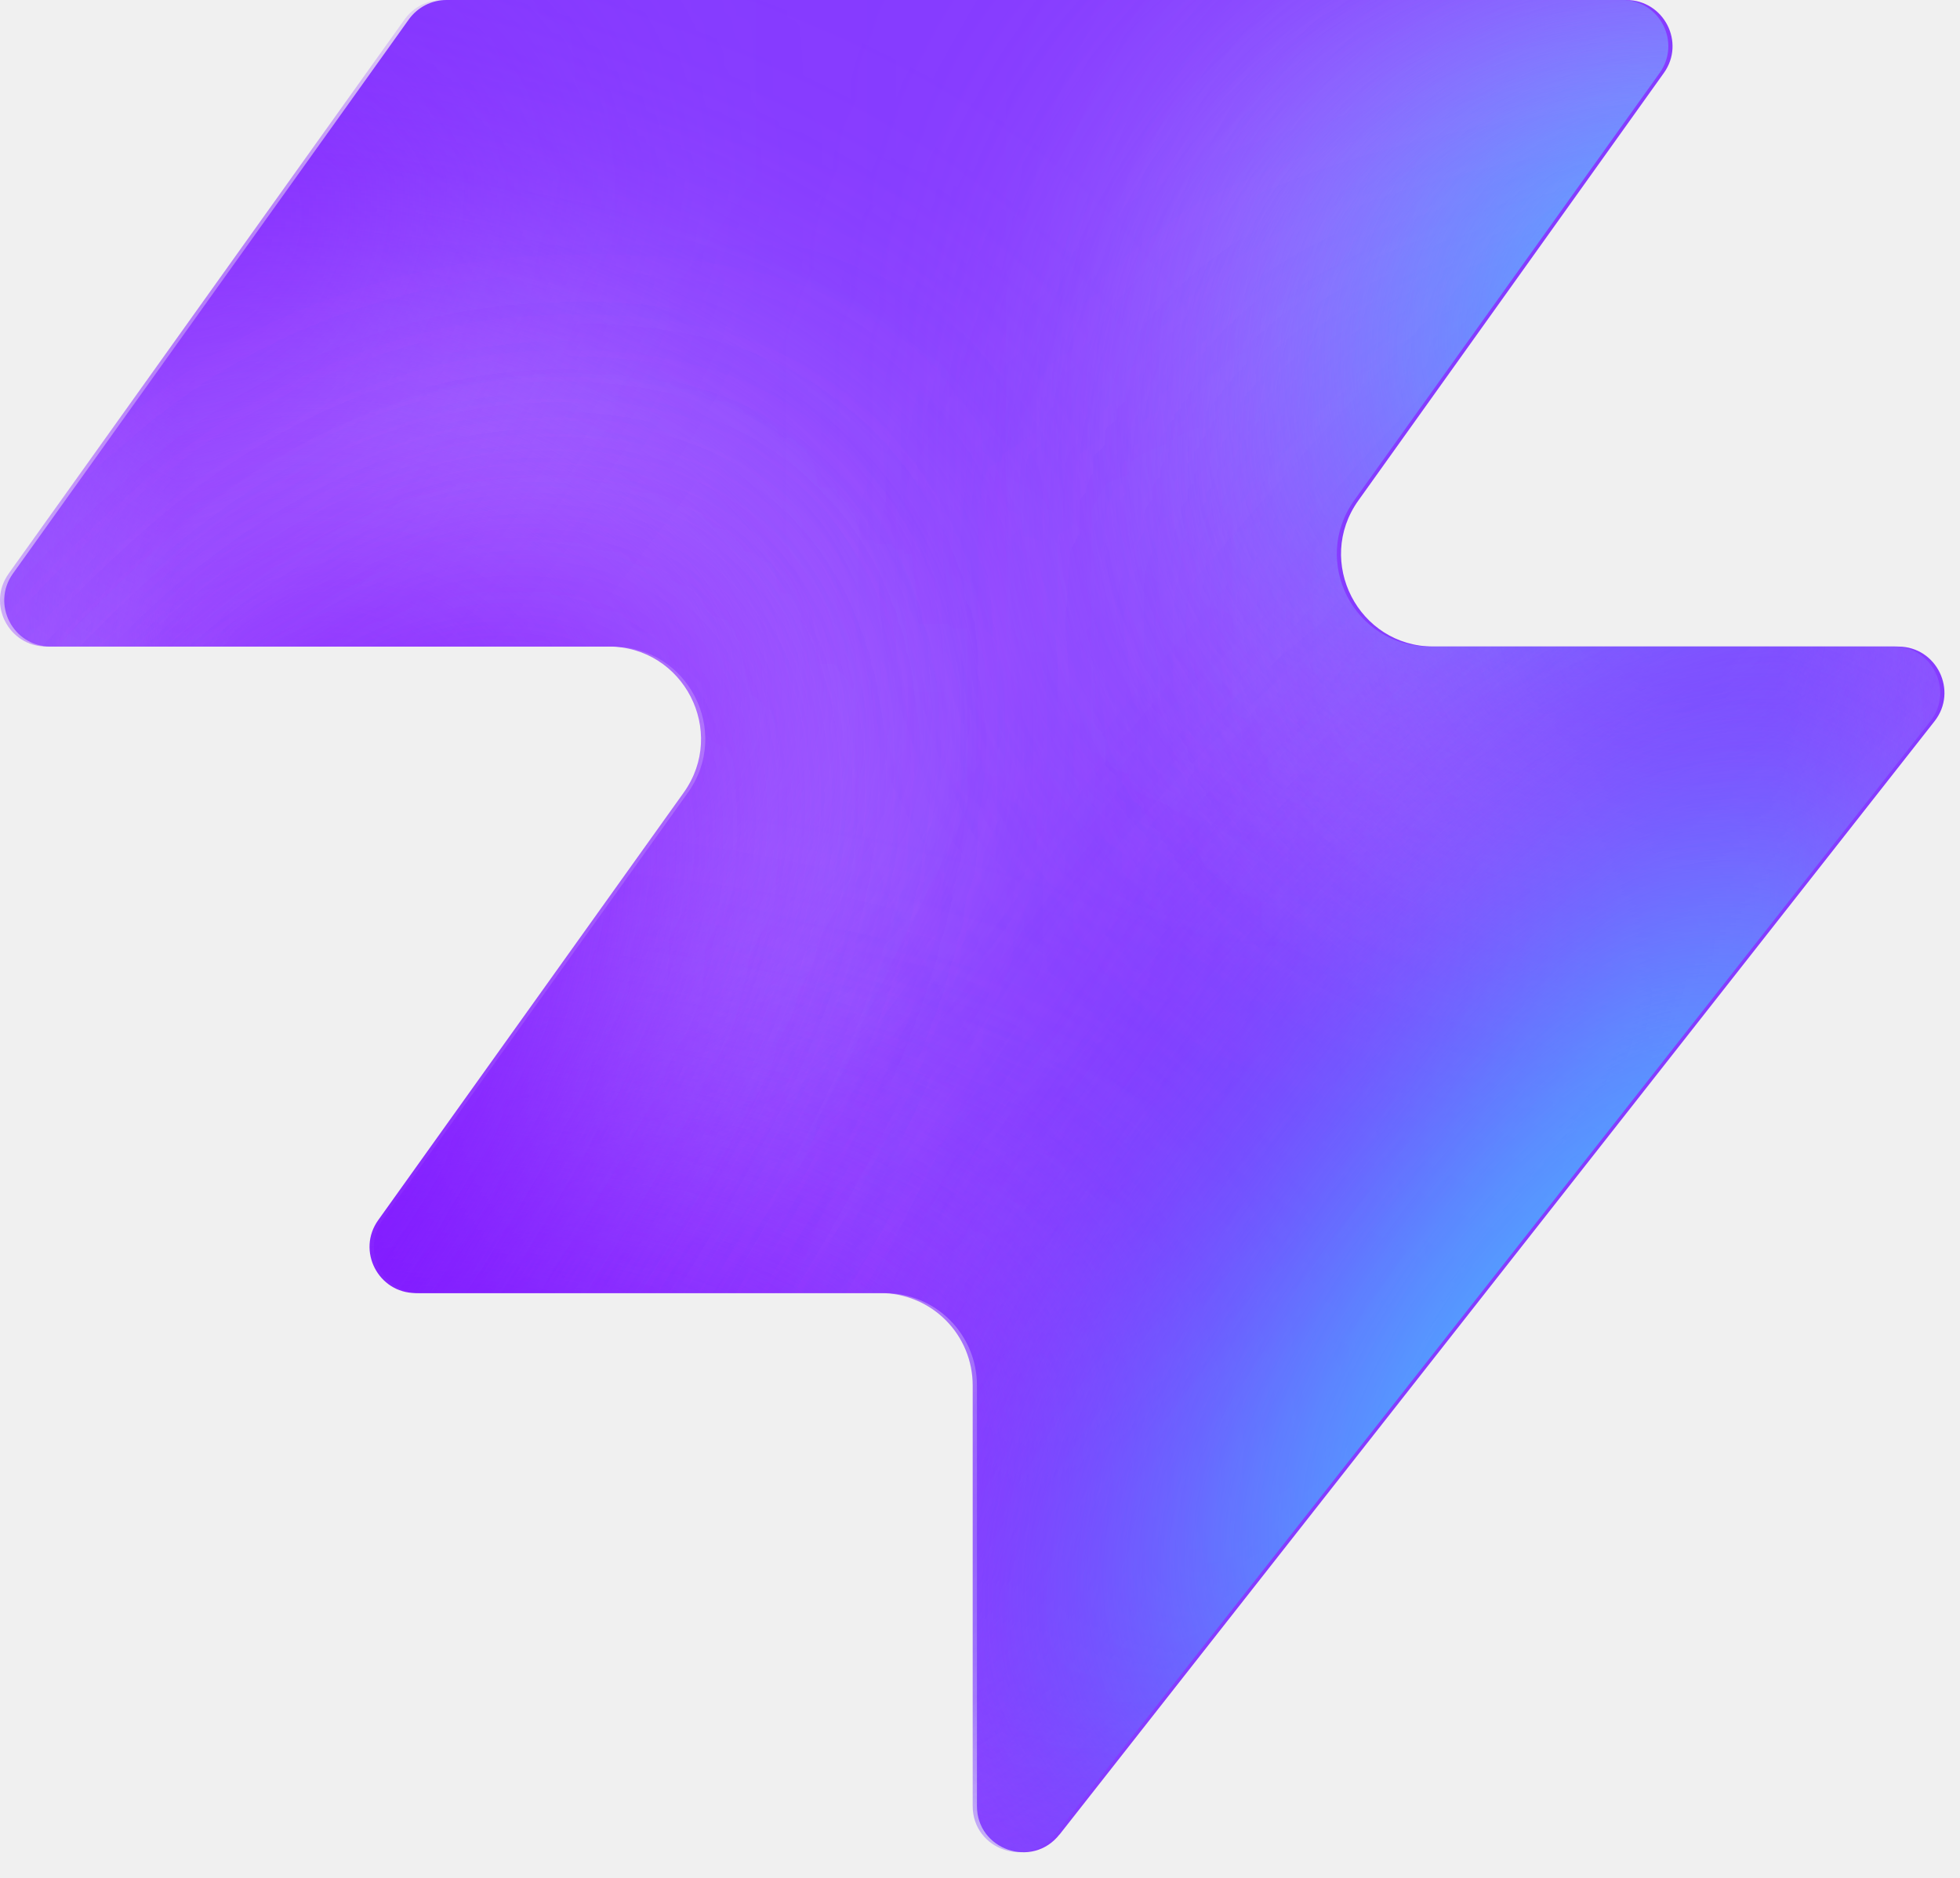
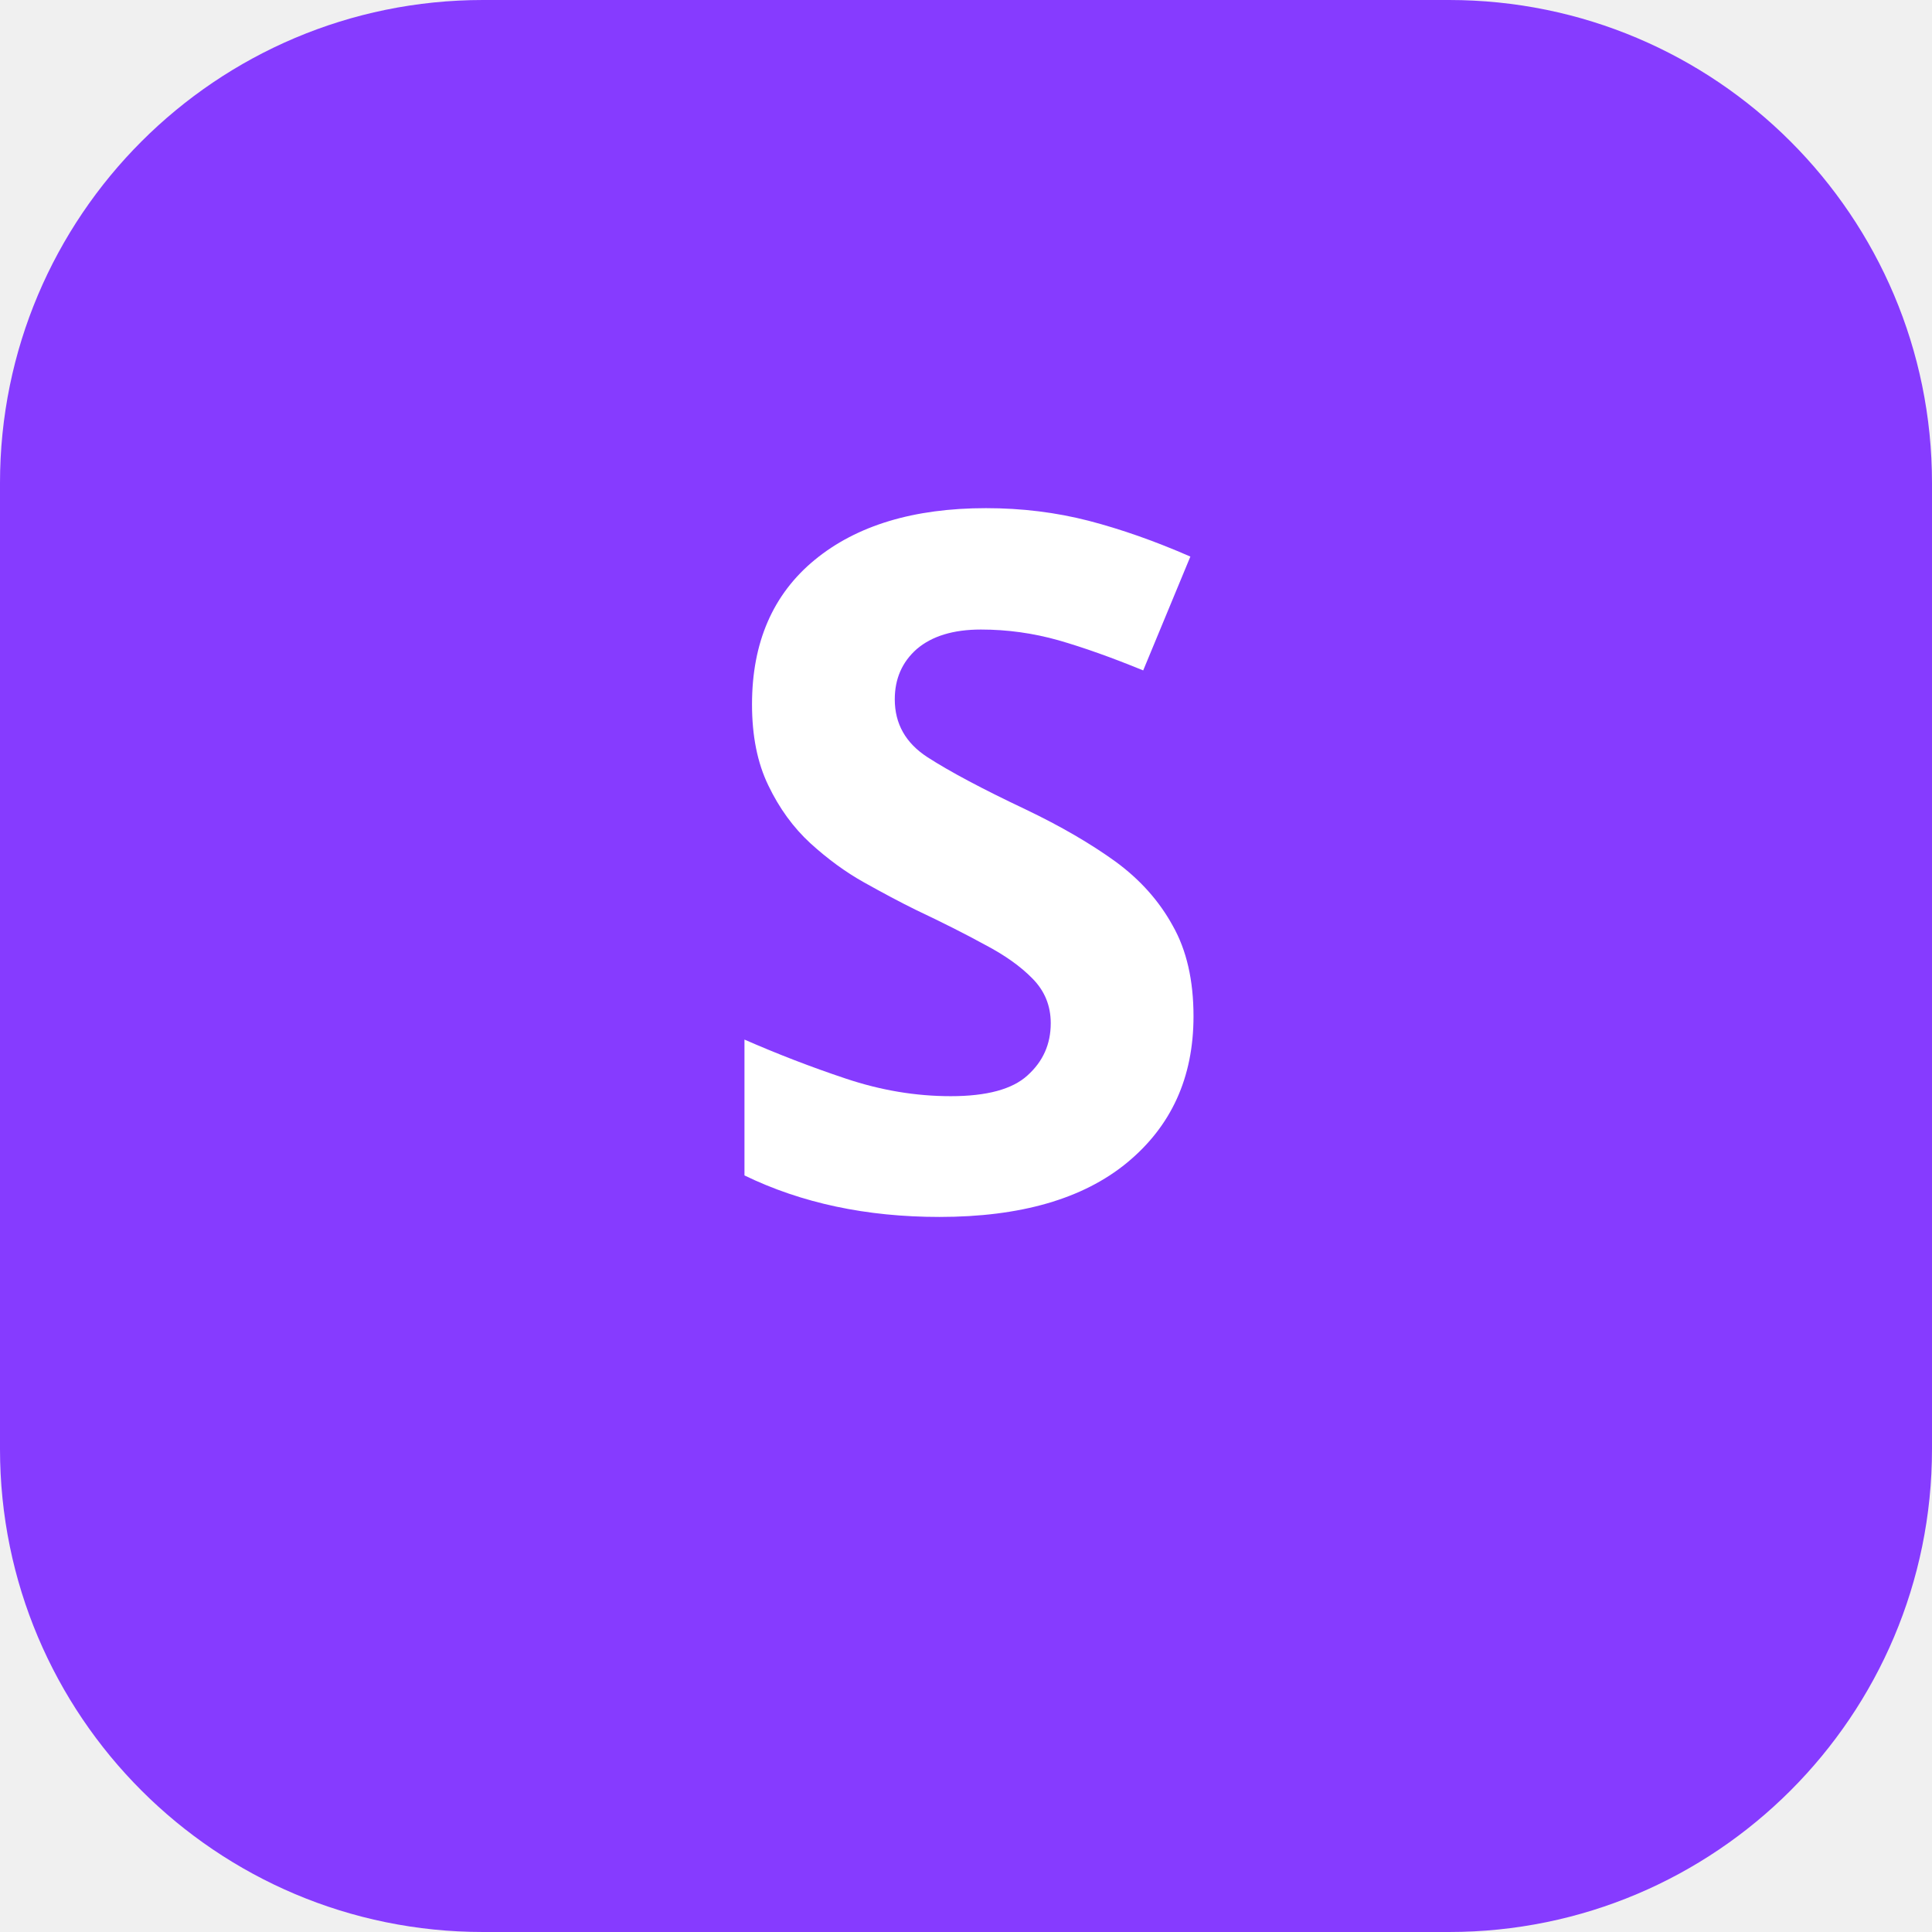
- <svg xmlns="http://www.w3.org/2000/svg" width="48" height="46" fill="none" viewBox="0 0 48 46">
-   <path fill="#863bff" d="M25.946 44.938c-.664.845-2.021.375-2.021-.698V33.937a2.26 2.26 0 0 0-2.262-2.262H10.287c-.92 0-1.456-1.04-.92-1.788l7.48-10.471c1.07-1.497 0-3.578-1.842-3.578H1.237c-.92 0-1.456-1.04-.92-1.788L10.013.474c.214-.297.556-.474.92-.474h28.894c.92 0 1.456 1.04.92 1.788l-7.48 10.471c-1.07 1.498 0 3.579 1.842 3.579h11.377c.943 0 1.473 1.088.89 1.83L25.947 44.94z" style="fill:#863bff;fill:color(display-p3 .525 .23 1);fill-opacity:1" />
-   <mask id="a" width="48" height="46" x="0" y="0" maskUnits="userSpaceOnUse" style="mask-type:alpha">
-     <path fill="#000" d="M25.842 44.938c-.664.844-2.021.375-2.021-.698V33.937a2.26 2.26 0 0 0-2.262-2.262H10.183c-.92 0-1.456-1.04-.92-1.788l7.48-10.471c1.07-1.498 0-3.579-1.842-3.579H1.133c-.92 0-1.456-1.04-.92-1.787L9.91.473c.214-.297.556-.474.92-.474h28.894c.92 0 1.456 1.04.92 1.788l-7.48 10.471c-1.07 1.498 0 3.578 1.842 3.578h11.377c.943 0 1.473 1.088.89 1.832L25.843 44.94z" style="fill:#000;fill-opacity:1" />
-   </mask>
-   <g mask="url(#a)">
-     <g filter="url(#b)">
-       <ellipse cx="5.508" cy="14.704" fill="#ede6ff" rx="5.508" ry="14.704" style="fill:#ede6ff;fill:color(display-p3 .927 .903 1);fill-opacity:1" transform="matrix(.00324 1 1 -.00324 -4.47 31.516)" />
-     </g>
-     <g filter="url(#c)">
-       <ellipse cx="10.399" cy="29.851" fill="#ede6ff" rx="10.399" ry="29.851" style="fill:#ede6ff;fill:color(display-p3 .927 .903 1);fill-opacity:1" transform="matrix(.00324 1 1 -.00324 -39.328 7.883)" />
-     </g>
-     <g filter="url(#d)">
-       <ellipse cx="5.508" cy="30.487" fill="#7e14ff" rx="5.508" ry="30.487" style="fill:#7e14ff;fill:color(display-p3 .492 .077 1);fill-opacity:1" transform="rotate(89.814 -25.913 -14.639)scale(1 -1)" />
-     </g>
-     <g filter="url(#e)">
-       <ellipse cx="5.508" cy="30.599" fill="#7e14ff" rx="5.508" ry="30.599" style="fill:#7e14ff;fill:color(display-p3 .492 .077 1);fill-opacity:1" transform="rotate(89.814 -32.644 -3.334)scale(1 -1)" />
-     </g>
-     <g filter="url(#f)">
-       <ellipse cx="5.508" cy="30.599" fill="#7e14ff" rx="5.508" ry="30.599" style="fill:#7e14ff;fill:color(display-p3 .492 .077 1);fill-opacity:1" transform="matrix(.00324 1 1 -.00324 -34.34 30.47)" />
-     </g>
-     <g filter="url(#g)">
-       <ellipse cx="14.072" cy="22.078" fill="#ede6ff" rx="14.072" ry="22.078" style="fill:#ede6ff;fill:color(display-p3 .927 .903 1);fill-opacity:1" transform="rotate(93.35 24.506 48.493)scale(-1 1)" />
-     </g>
-     <g filter="url(#h)">
-       <ellipse cx="3.47" cy="21.501" fill="#7e14ff" rx="3.47" ry="21.501" style="fill:#7e14ff;fill:color(display-p3 .492 .077 1);fill-opacity:1" transform="rotate(89.009 28.708 47.59)scale(-1 1)" />
-     </g>
-     <g filter="url(#i)">
-       <ellipse cx="3.47" cy="21.501" fill="#7e14ff" rx="3.47" ry="21.501" style="fill:#7e14ff;fill:color(display-p3 .492 .077 1);fill-opacity:1" transform="rotate(89.009 28.708 47.59)scale(-1 1)" />
-     </g>
-     <g filter="url(#j)">
-       <ellipse cx=".387" cy="8.972" fill="#7e14ff" rx="4.407" ry="29.108" style="fill:#7e14ff;fill:color(display-p3 .492 .077 1);fill-opacity:1" transform="rotate(39.51 .387 8.972)" />
-     </g>
-     <g filter="url(#k)">
-       <ellipse cx="47.523" cy="-6.092" fill="#7e14ff" rx="4.407" ry="29.108" style="fill:#7e14ff;fill:color(display-p3 .492 .077 1);fill-opacity:1" transform="rotate(37.892 47.523 -6.092)" />
-     </g>
-     <g filter="url(#l)">
-       <ellipse cx="41.412" cy="6.333" fill="#47bfff" rx="5.971" ry="9.665" style="fill:#47bfff;fill:color(display-p3 .28 .748 1);fill-opacity:1" transform="rotate(37.892 41.412 6.333)" />
-     </g>
-     <g filter="url(#m)">
-       <ellipse cx="-1.879" cy="38.332" fill="#7e14ff" rx="4.407" ry="29.108" style="fill:#7e14ff;fill:color(display-p3 .492 .077 1);fill-opacity:1" transform="rotate(37.892 -1.88 38.332)" />
-     </g>
-     <g filter="url(#n)">
-       <ellipse cx="-1.879" cy="38.332" fill="#7e14ff" rx="4.407" ry="29.108" style="fill:#7e14ff;fill:color(display-p3 .492 .077 1);fill-opacity:1" transform="rotate(37.892 -1.88 38.332)" />
-     </g>
-     <g filter="url(#o)">
-       <ellipse cx="35.651" cy="29.907" fill="#7e14ff" rx="4.407" ry="29.108" style="fill:#7e14ff;fill:color(display-p3 .492 .077 1);fill-opacity:1" transform="rotate(37.892 35.651 29.907)" />
-     </g>
-     <g filter="url(#p)">
-       <ellipse cx="38.418" cy="32.4" fill="#47bfff" rx="5.971" ry="15.297" style="fill:#47bfff;fill:color(display-p3 .28 .748 1);fill-opacity:1" transform="rotate(37.892 38.418 32.4)" />
-     </g>
-   </g>
-   <defs>
-     <filter id="b" width="60.045" height="41.654" x="-19.77" y="16.149" color-interpolation-filters="sRGB" filterUnits="userSpaceOnUse">
-       <feFlood flood-opacity="0" result="BackgroundImageFix" />
-       <feBlend in="SourceGraphic" in2="BackgroundImageFix" result="shape" />
-       <feGaussianBlur result="effect1_foregroundBlur_2002_17158" stdDeviation="7.659" />
-     </filter>
-     <filter id="c" width="90.34" height="51.437" x="-54.613" y="-7.533" color-interpolation-filters="sRGB" filterUnits="userSpaceOnUse">
-       <feFlood flood-opacity="0" result="BackgroundImageFix" />
-       <feBlend in="SourceGraphic" in2="BackgroundImageFix" result="shape" />
-       <feGaussianBlur result="effect1_foregroundBlur_2002_17158" stdDeviation="7.659" />
-     </filter>
-     <filter id="d" width="79.355" height="29.4" x="-49.64" y="2.03" color-interpolation-filters="sRGB" filterUnits="userSpaceOnUse">
-       <feFlood flood-opacity="0" result="BackgroundImageFix" />
-       <feBlend in="SourceGraphic" in2="BackgroundImageFix" result="shape" />
-       <feGaussianBlur result="effect1_foregroundBlur_2002_17158" stdDeviation="4.596" />
-     </filter>
-     <filter id="e" width="79.579" height="29.4" x="-45.045" y="20.029" color-interpolation-filters="sRGB" filterUnits="userSpaceOnUse">
-       <feFlood flood-opacity="0" result="BackgroundImageFix" />
-       <feBlend in="SourceGraphic" in2="BackgroundImageFix" result="shape" />
-       <feGaussianBlur result="effect1_foregroundBlur_2002_17158" stdDeviation="4.596" />
-     </filter>
-     <filter id="f" width="79.579" height="29.4" x="-43.513" y="21.178" color-interpolation-filters="sRGB" filterUnits="userSpaceOnUse">
-       <feFlood flood-opacity="0" result="BackgroundImageFix" />
-       <feBlend in="SourceGraphic" in2="BackgroundImageFix" result="shape" />
-       <feGaussianBlur result="effect1_foregroundBlur_2002_17158" stdDeviation="4.596" />
-     </filter>
-     <filter id="g" width="74.749" height="58.852" x="15.756" y="-17.901" color-interpolation-filters="sRGB" filterUnits="userSpaceOnUse">
-       <feFlood flood-opacity="0" result="BackgroundImageFix" />
-       <feBlend in="SourceGraphic" in2="BackgroundImageFix" result="shape" />
-       <feGaussianBlur result="effect1_foregroundBlur_2002_17158" stdDeviation="7.659" />
-     </filter>
-     <filter id="h" width="61.377" height="25.362" x="23.548" y="2.284" color-interpolation-filters="sRGB" filterUnits="userSpaceOnUse">
-       <feFlood flood-opacity="0" result="BackgroundImageFix" />
-       <feBlend in="SourceGraphic" in2="BackgroundImageFix" result="shape" />
-       <feGaussianBlur result="effect1_foregroundBlur_2002_17158" stdDeviation="4.596" />
-     </filter>
-     <filter id="i" width="61.377" height="25.362" x="23.548" y="2.284" color-interpolation-filters="sRGB" filterUnits="userSpaceOnUse">
-       <feFlood flood-opacity="0" result="BackgroundImageFix" />
-       <feBlend in="SourceGraphic" in2="BackgroundImageFix" result="shape" />
-       <feGaussianBlur result="effect1_foregroundBlur_2002_17158" stdDeviation="4.596" />
-     </filter>
-     <filter id="j" width="56.045" height="63.649" x="-27.636" y="-22.853" color-interpolation-filters="sRGB" filterUnits="userSpaceOnUse">
-       <feFlood flood-opacity="0" result="BackgroundImageFix" />
-       <feBlend in="SourceGraphic" in2="BackgroundImageFix" result="shape" />
-       <feGaussianBlur result="effect1_foregroundBlur_2002_17158" stdDeviation="4.596" />
-     </filter>
-     <filter id="k" width="54.814" height="64.646" x="20.116" y="-38.415" color-interpolation-filters="sRGB" filterUnits="userSpaceOnUse">
-       <feFlood flood-opacity="0" result="BackgroundImageFix" />
-       <feBlend in="SourceGraphic" in2="BackgroundImageFix" result="shape" />
-       <feGaussianBlur result="effect1_foregroundBlur_2002_17158" stdDeviation="4.596" />
-     </filter>
-     <filter id="l" width="33.541" height="35.313" x="24.641" y="-11.323" color-interpolation-filters="sRGB" filterUnits="userSpaceOnUse">
-       <feFlood flood-opacity="0" result="BackgroundImageFix" />
-       <feBlend in="SourceGraphic" in2="BackgroundImageFix" result="shape" />
-       <feGaussianBlur result="effect1_foregroundBlur_2002_17158" stdDeviation="4.596" />
-     </filter>
-     <filter id="m" width="54.814" height="64.646" x="-29.286" y="6.009" color-interpolation-filters="sRGB" filterUnits="userSpaceOnUse">
-       <feFlood flood-opacity="0" result="BackgroundImageFix" />
-       <feBlend in="SourceGraphic" in2="BackgroundImageFix" result="shape" />
-       <feGaussianBlur result="effect1_foregroundBlur_2002_17158" stdDeviation="4.596" />
-     </filter>
-     <filter id="n" width="54.814" height="64.646" x="-29.286" y="6.009" color-interpolation-filters="sRGB" filterUnits="userSpaceOnUse">
-       <feFlood flood-opacity="0" result="BackgroundImageFix" />
-       <feBlend in="SourceGraphic" in2="BackgroundImageFix" result="shape" />
-       <feGaussianBlur result="effect1_foregroundBlur_2002_17158" stdDeviation="4.596" />
-     </filter>
-     <filter id="o" width="54.814" height="64.646" x="8.244" y="-2.416" color-interpolation-filters="sRGB" filterUnits="userSpaceOnUse">
-       <feFlood flood-opacity="0" result="BackgroundImageFix" />
-       <feBlend in="SourceGraphic" in2="BackgroundImageFix" result="shape" />
-       <feGaussianBlur result="effect1_foregroundBlur_2002_17158" stdDeviation="4.596" />
-     </filter>
-     <filter id="p" width="39.409" height="43.623" x="18.713" y="10.588" color-interpolation-filters="sRGB" filterUnits="userSpaceOnUse">
-       <feFlood flood-opacity="0" result="BackgroundImageFix" />
-       <feBlend in="SourceGraphic" in2="BackgroundImageFix" result="shape" />
-       <feGaussianBlur result="effect1_foregroundBlur_2002_17158" stdDeviation="4.596" />
-     </filter>
-   </defs>
+ <svg xmlns="http://www.w3.org/2000/svg" width="48" height="48" viewBox="0 0 48 48" fill="none">
+   <rect width="48" height="48" rx="12" fill="#863bff" />
+   <text x="24" y="30" text-anchor="middle" fill="white" font-family="system-ui, sans-serif" font-weight="700" font-size="24">S</text>
</svg>
